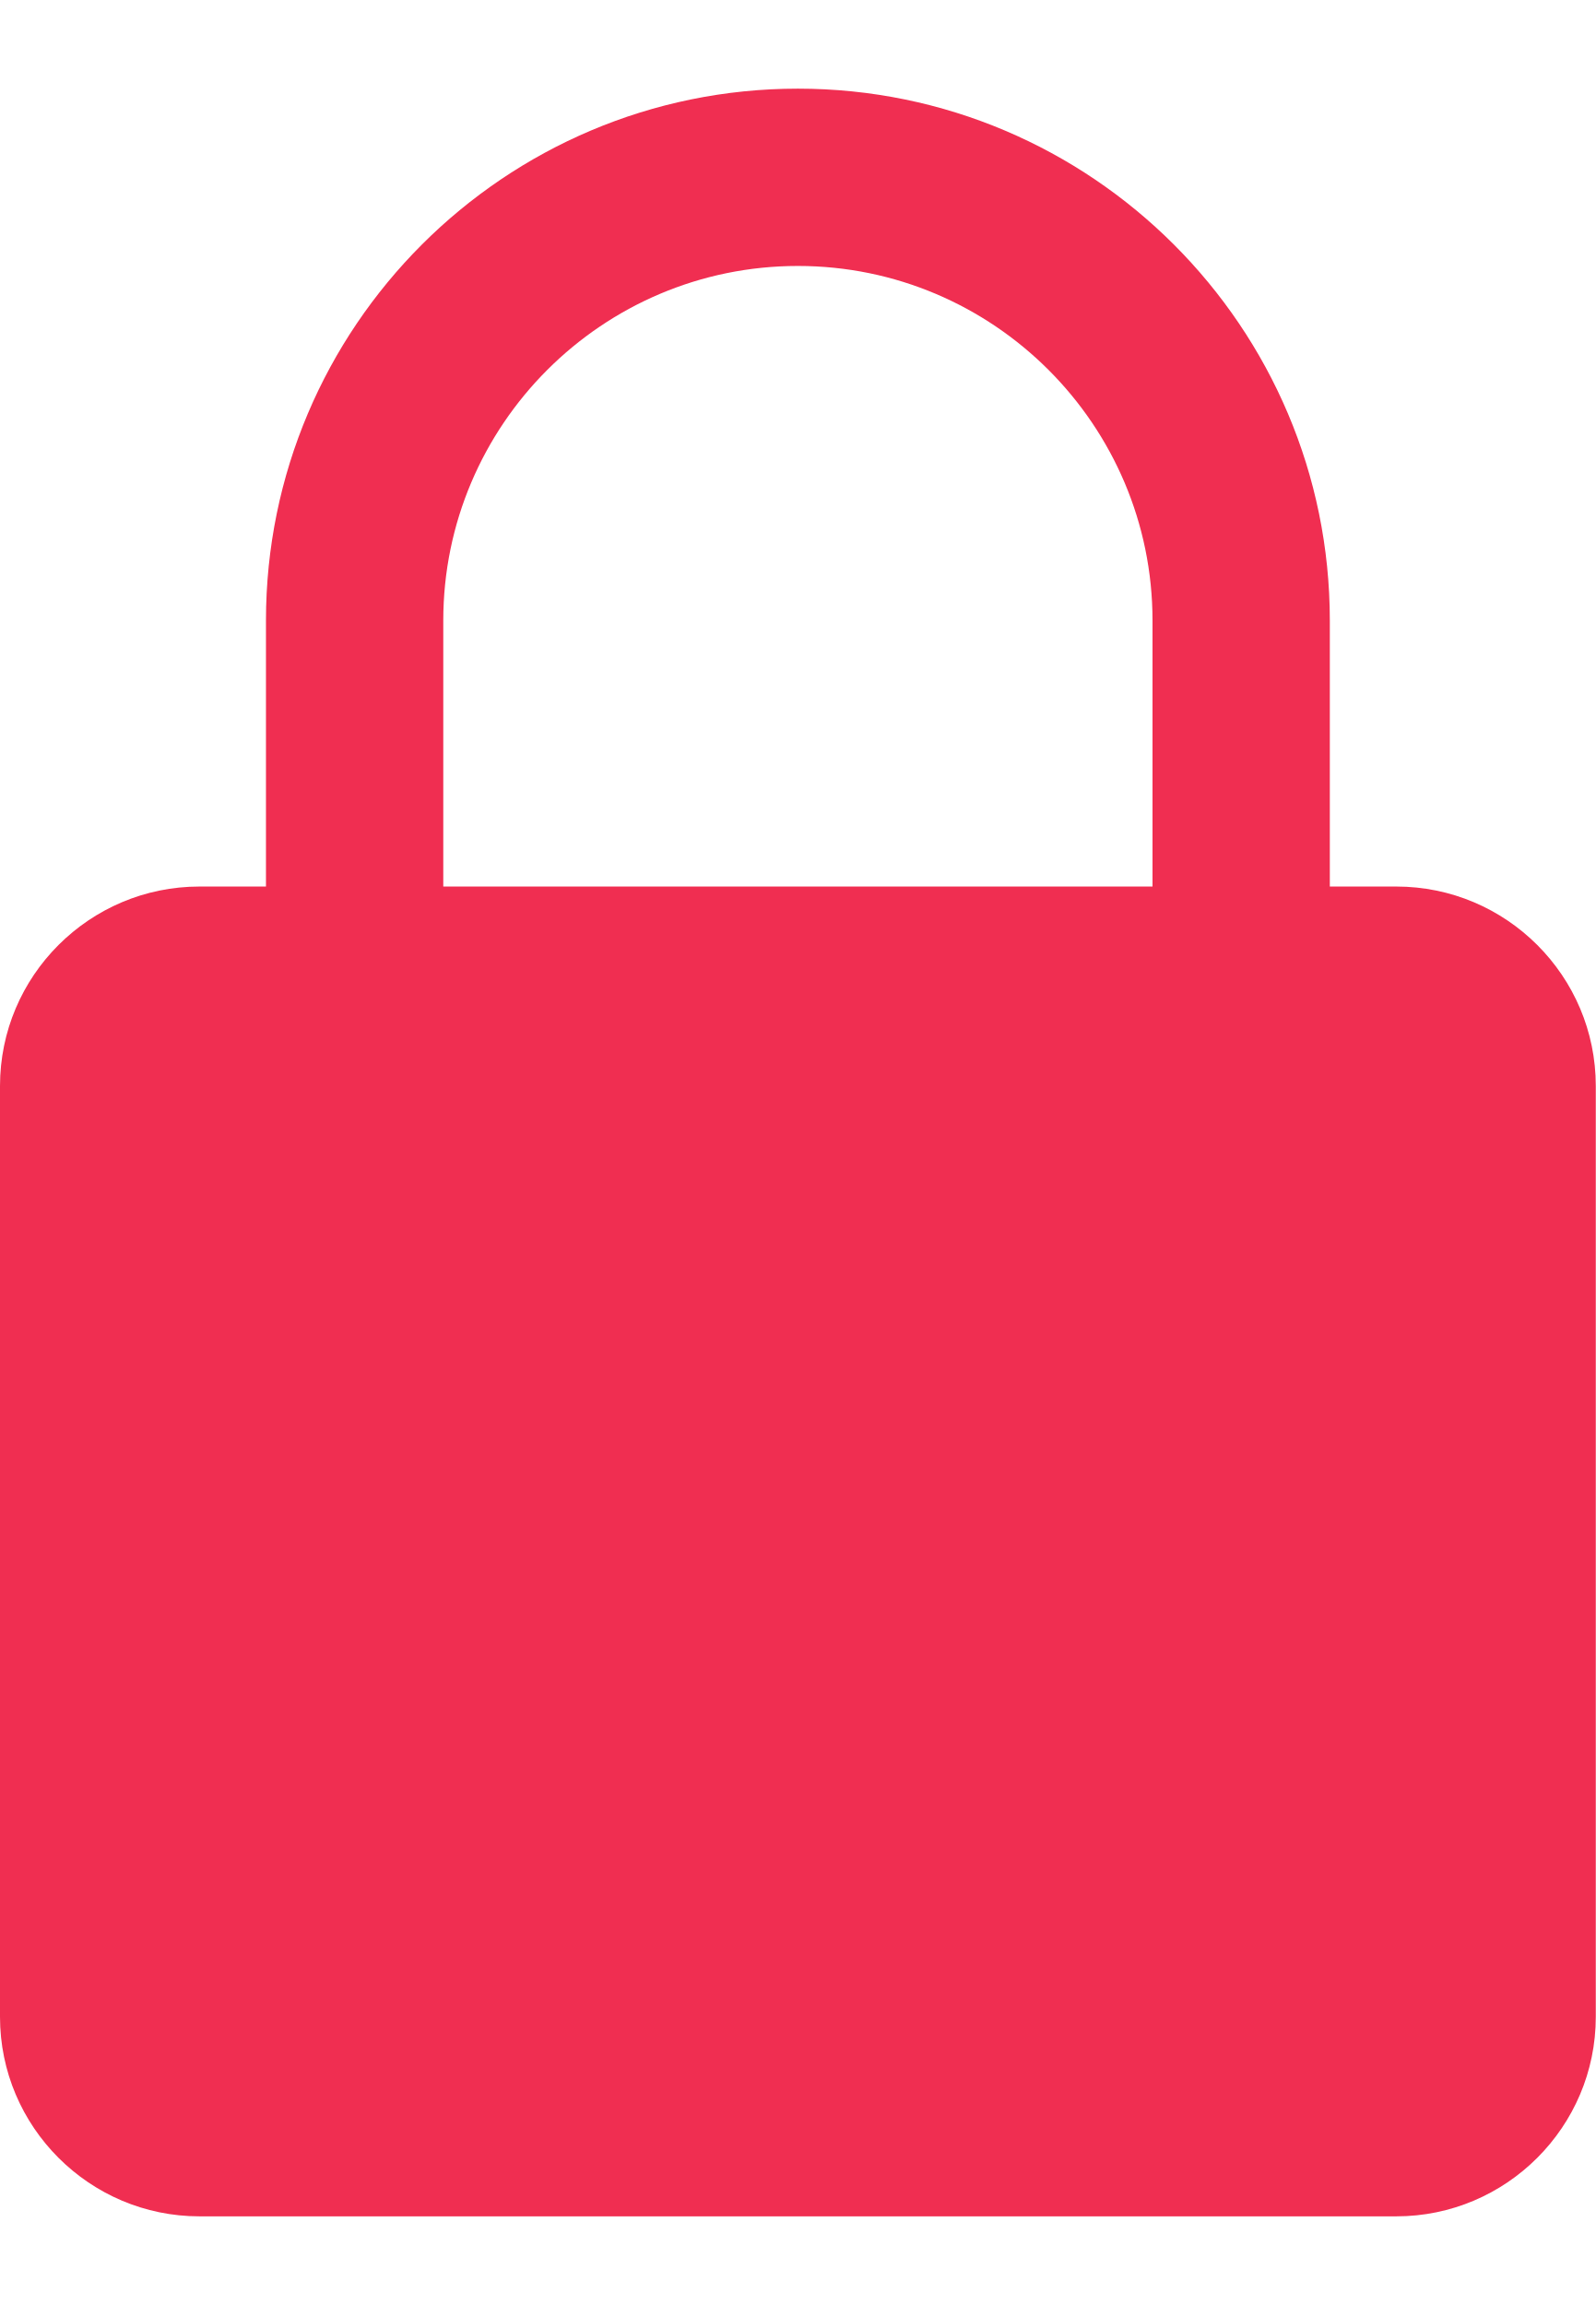
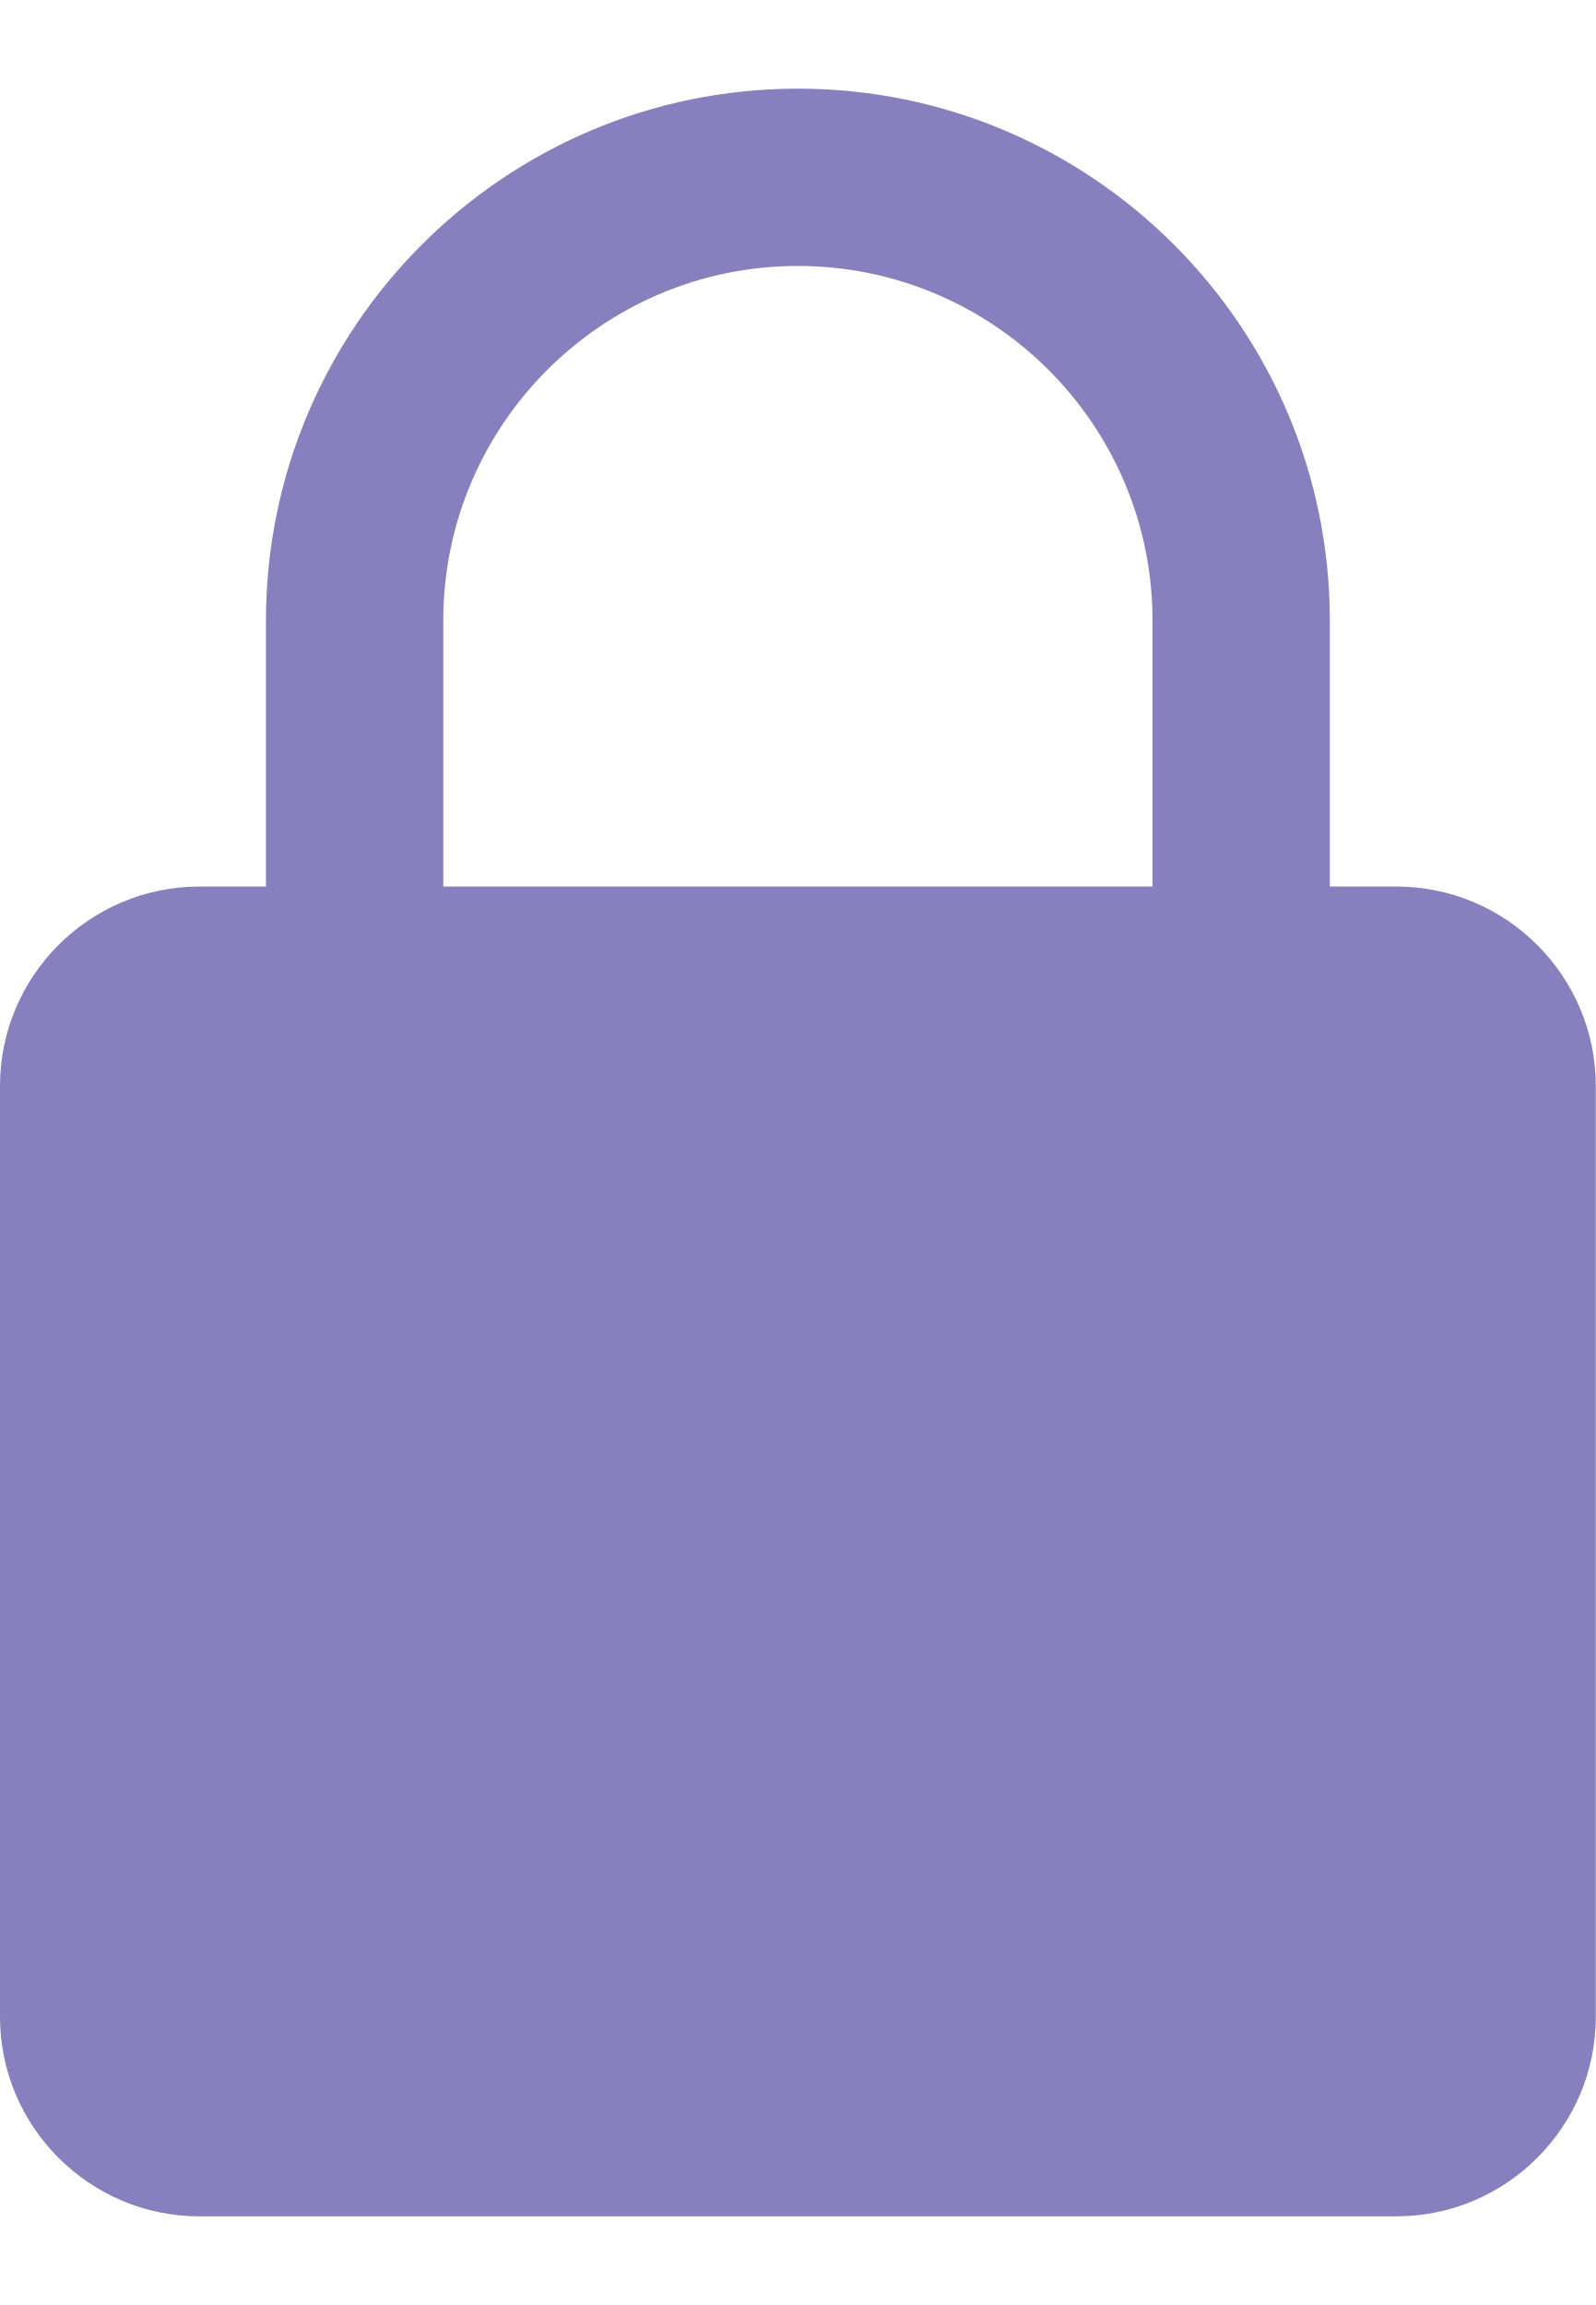
<svg xmlns="http://www.w3.org/2000/svg" width="9" height="13" viewBox="0 0 9 13" fill="none">
-   <path d="M7.875 5H7.5V3.5C7.5 1.845 6.155 0.5 4.5 0.5C2.845 0.5 1.5 1.845 1.5 3.5V5H1.125C0.505 5 0 5.504 0 6.125V11.375C0 11.995 0.505 12.5 1.125 12.5H7.875C8.495 12.5 9 11.995 9 11.375V6.125C9 5.504 8.495 5 7.875 5ZM2.5 3.5C2.5 2.397 3.397 1.5 4.5 1.5C5.603 1.5 6.5 2.397 6.5 3.5V5H2.5V3.5Z" fill="#F02E51" />
+   <path d="M7.875 5H7.5V3.5C7.5 1.845 6.155 0.5 4.5 0.5C2.845 0.5 1.5 1.845 1.5 3.5V5H1.125C0.505 5 0 5.504 0 6.125V11.375C0 11.995 0.505 12.5 1.125 12.5H7.875C8.495 12.5 9 11.995 9 11.375V6.125C9 5.504 8.495 5 7.875 5ZM2.5 3.5C2.5 2.397 3.397 1.5 4.5 1.5C5.603 1.5 6.5 2.397 6.5 3.5V5H2.5V3.5Z" fill="#8780BF" />
</svg>
